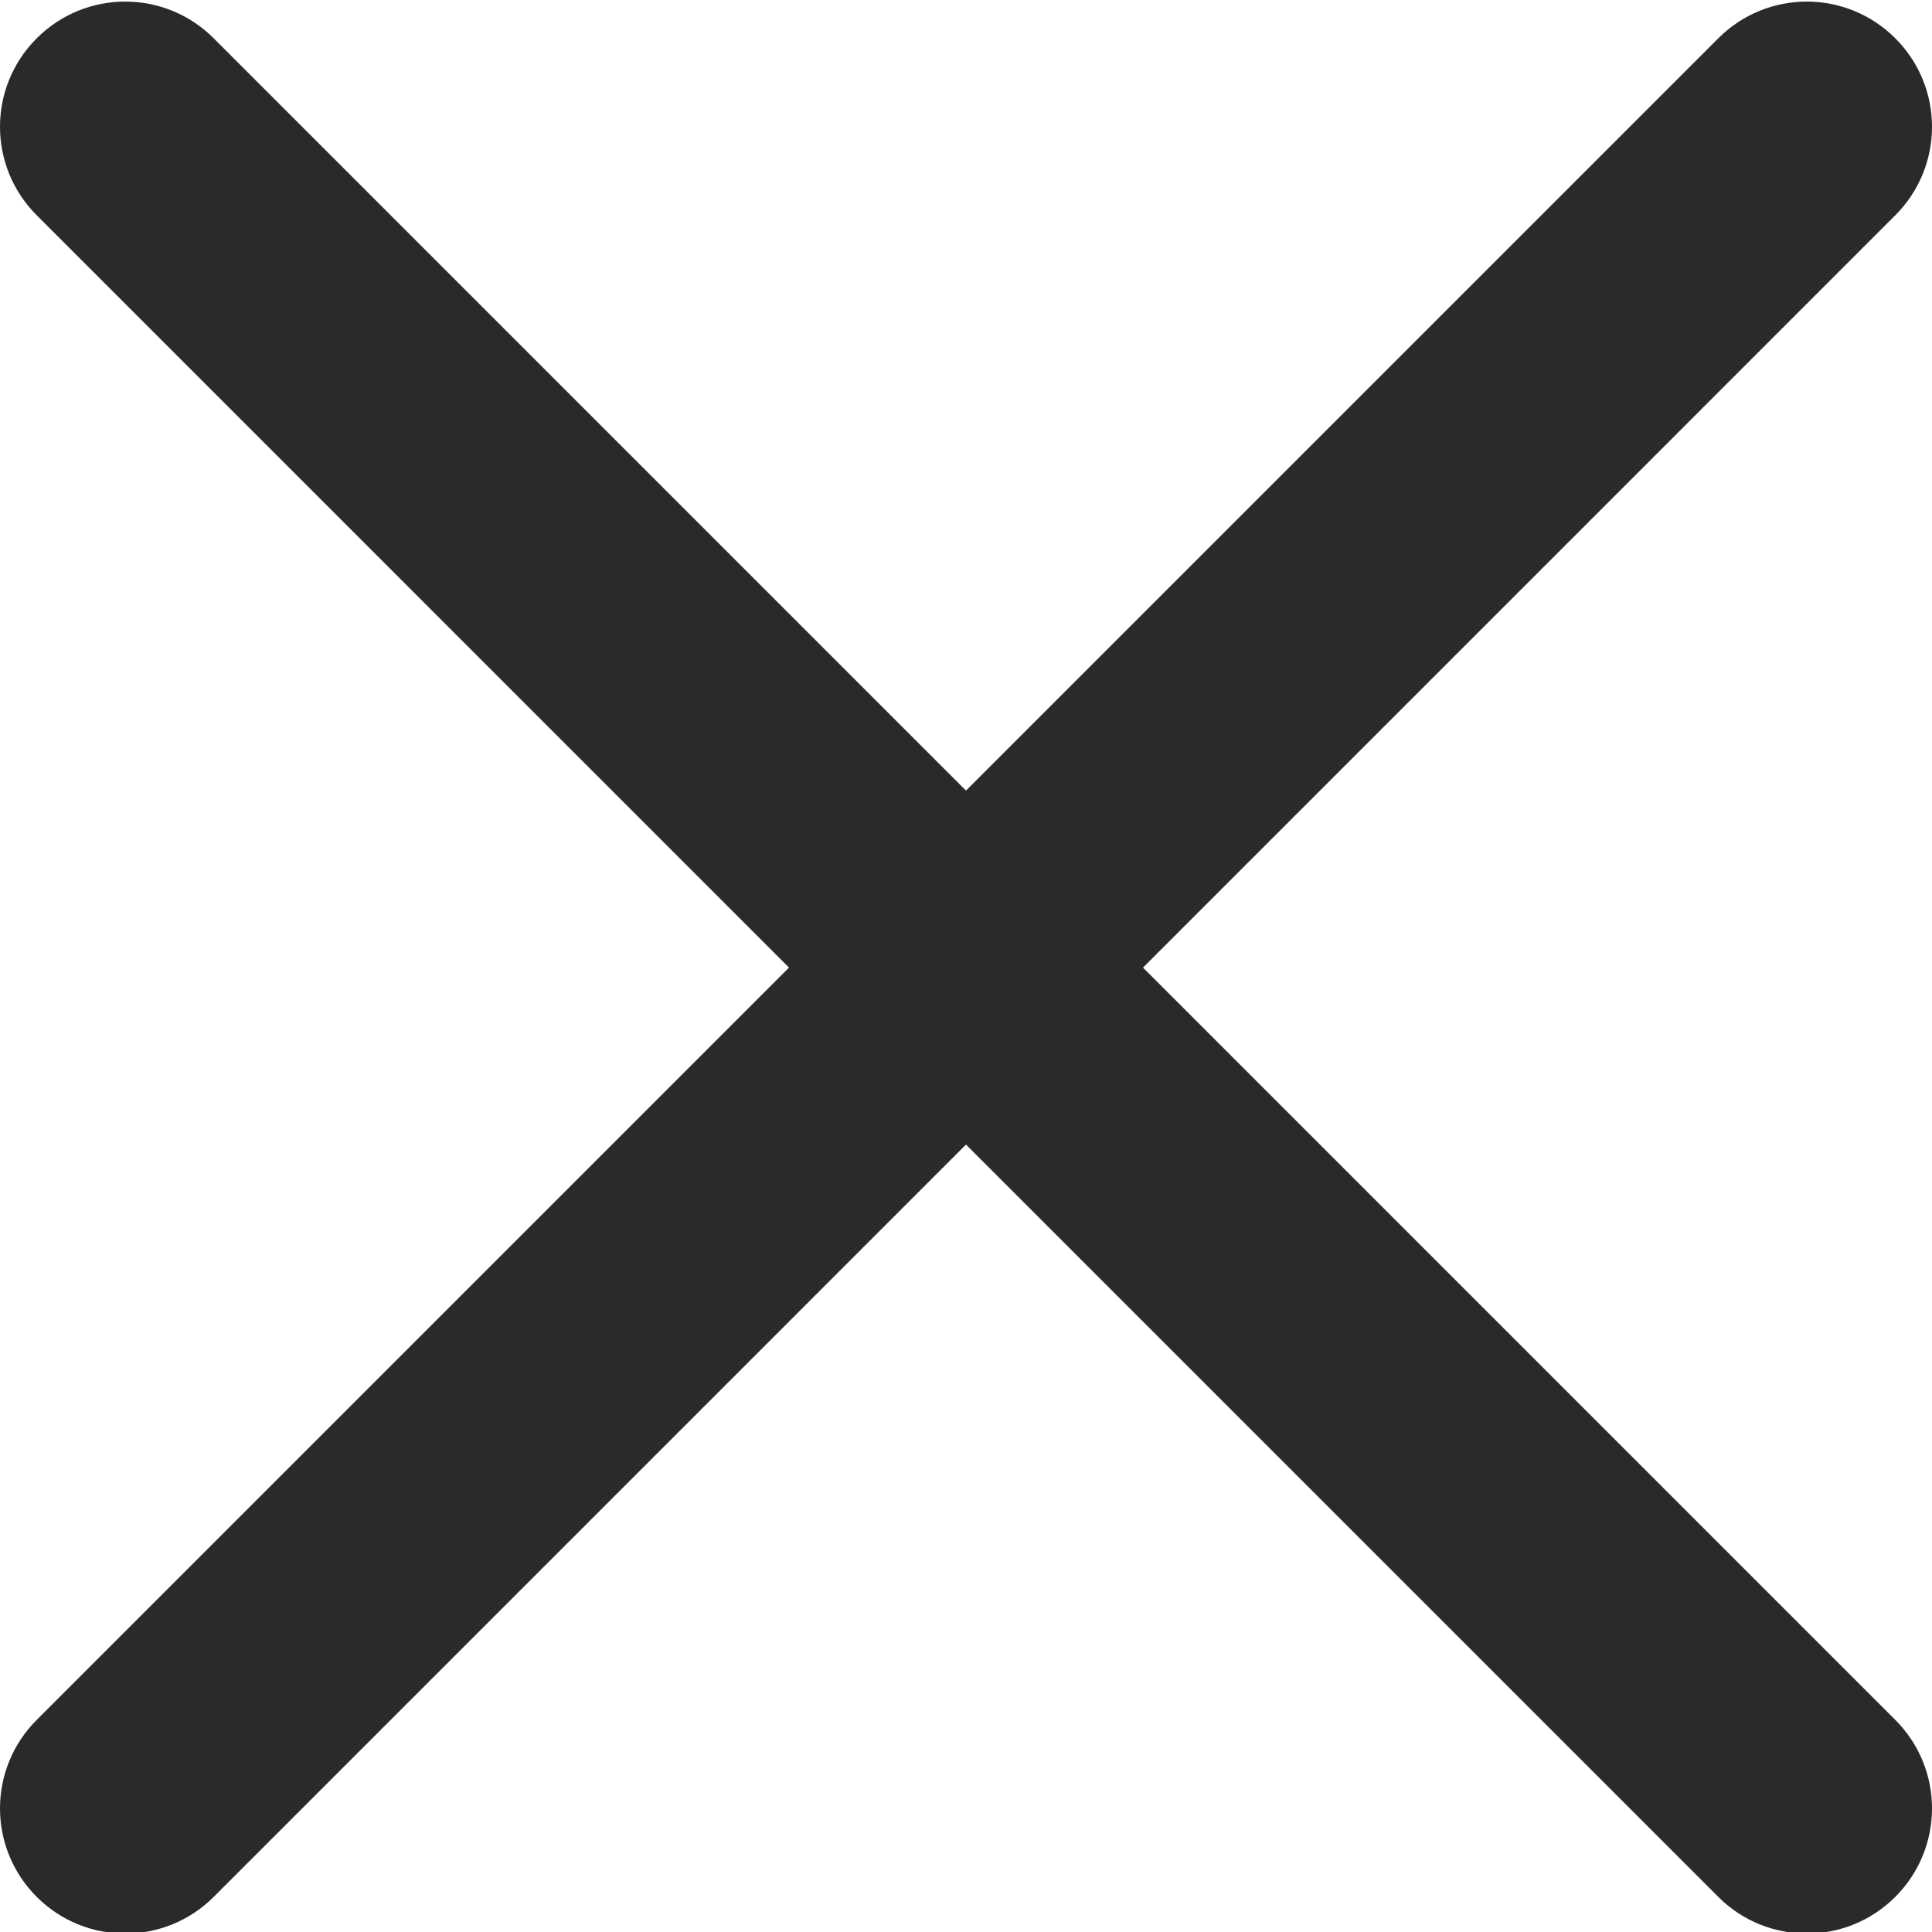
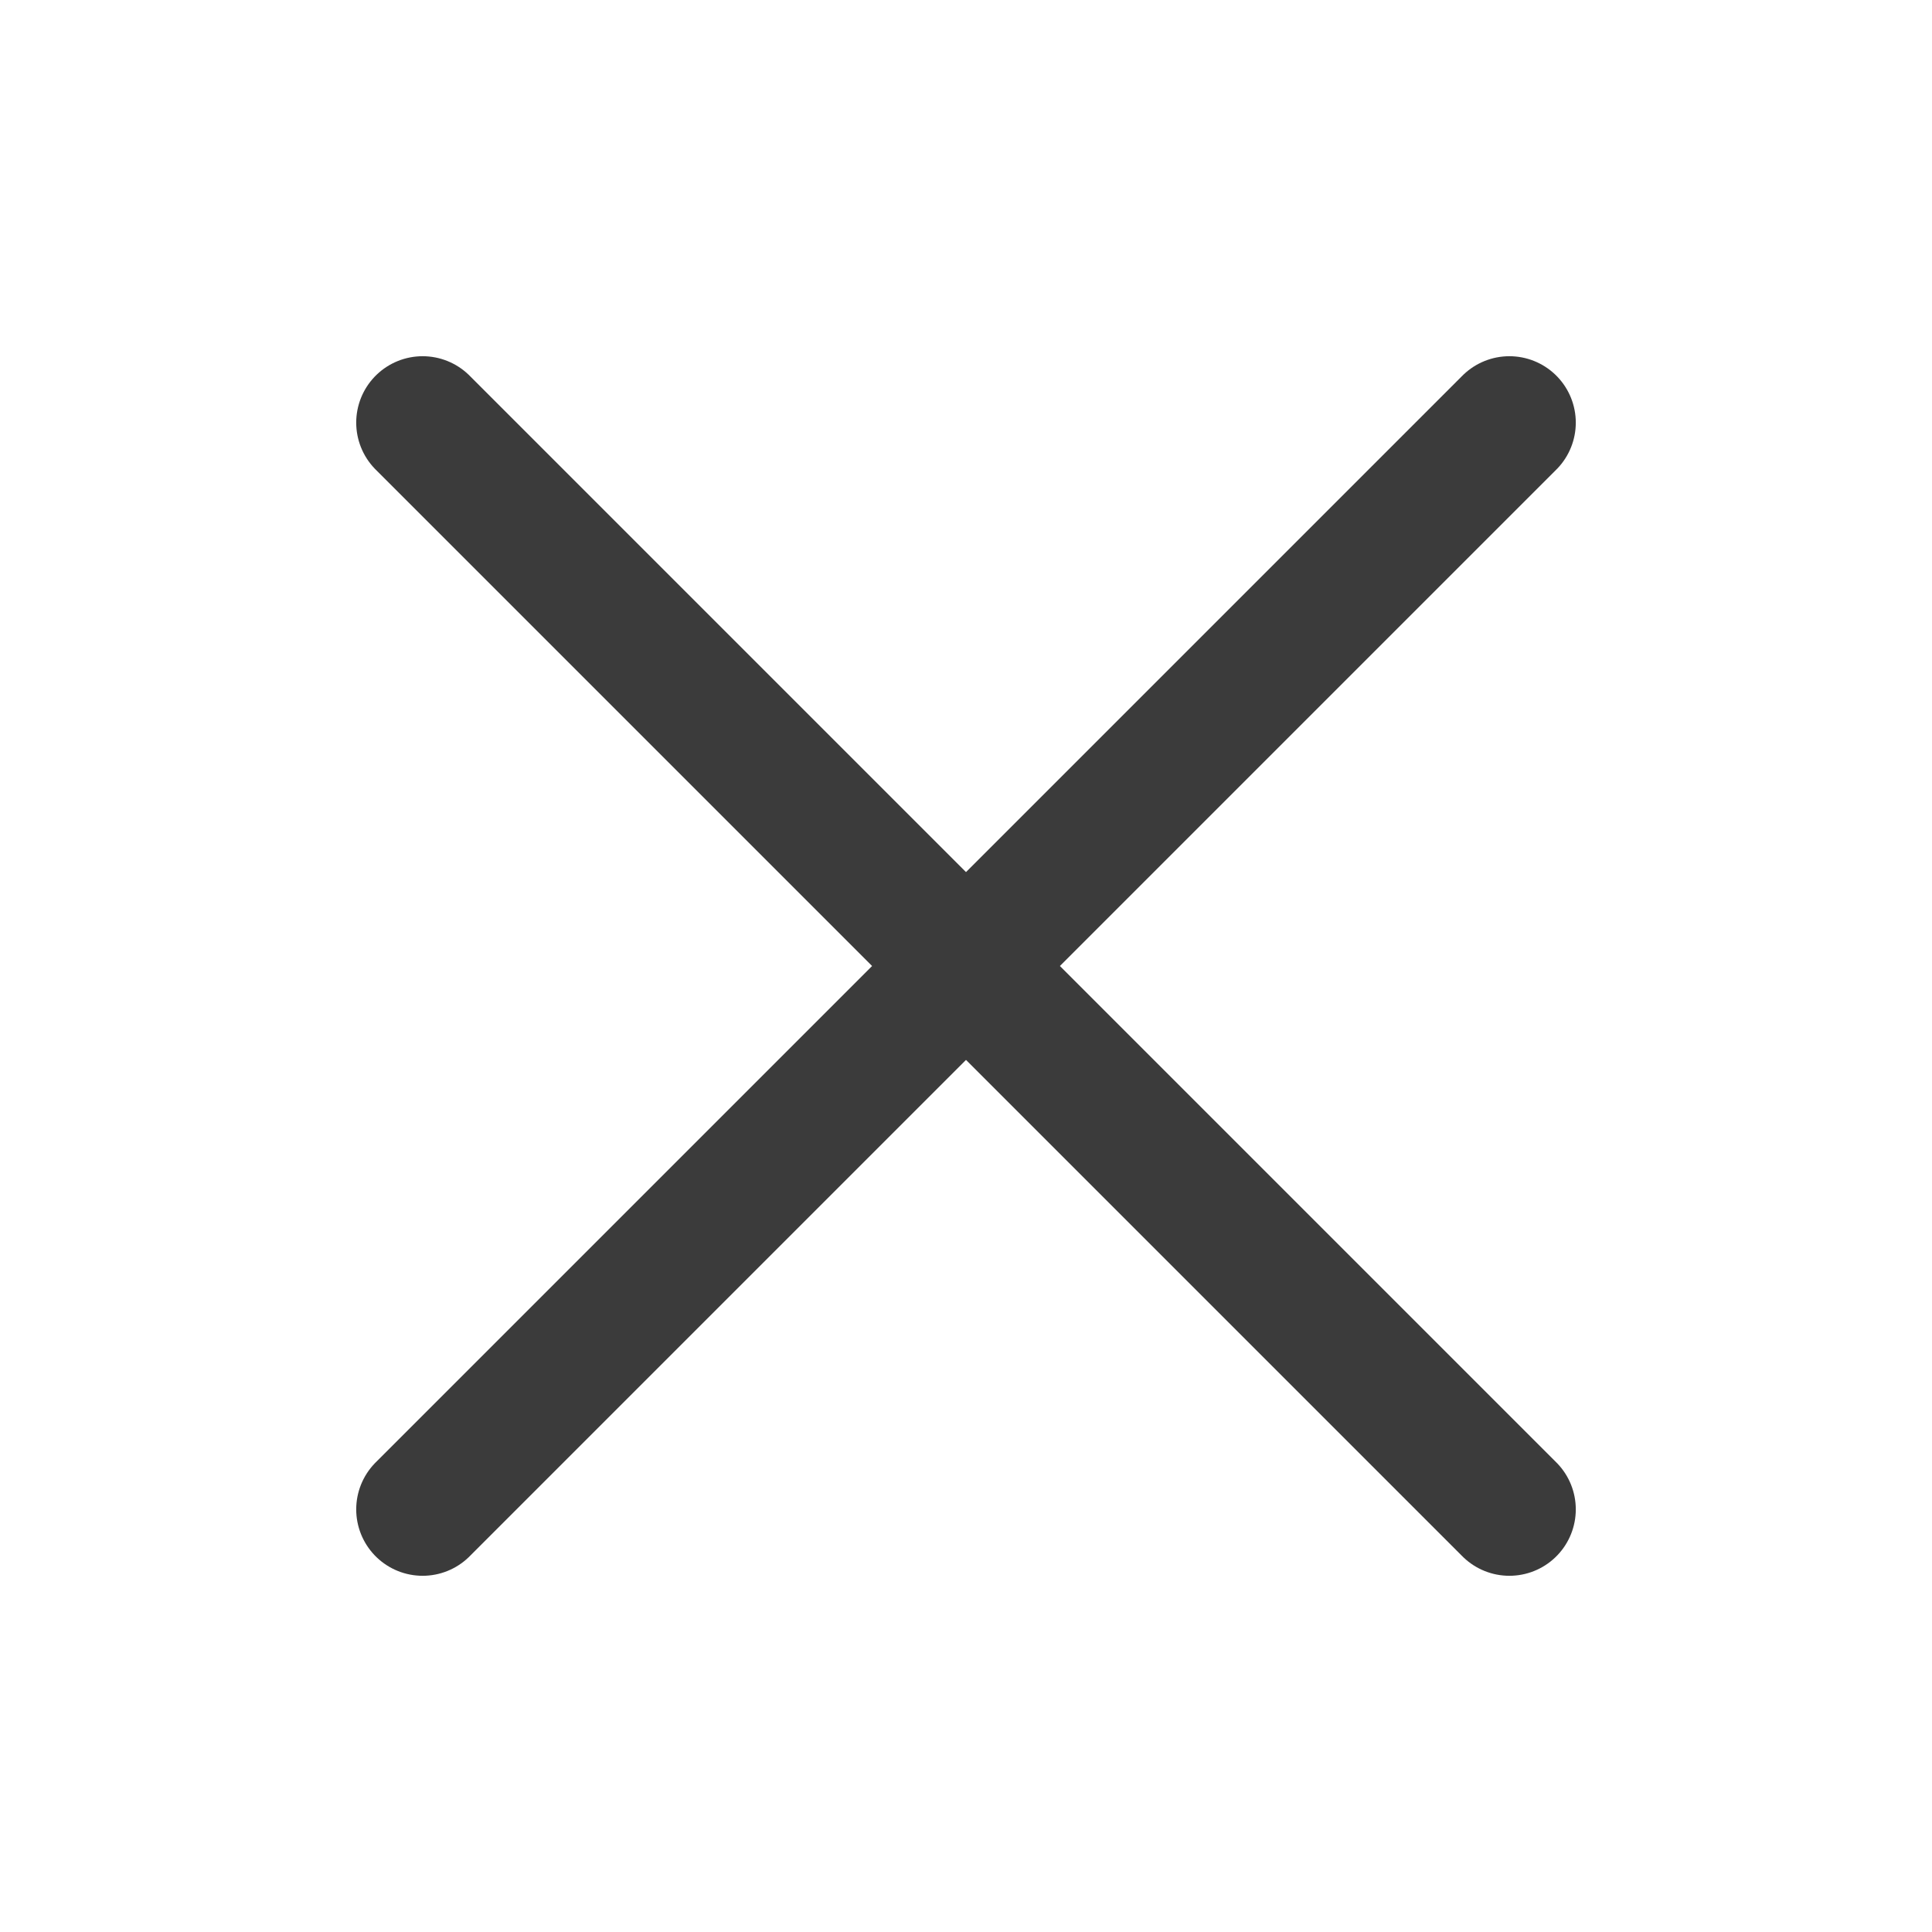
- <svg xmlns="http://www.w3.org/2000/svg" height="512px" viewBox="0 0 329.269 329" width="512px">
-   <g>
-     <path d="m194.801 164.77 128.211-128.215c8.344-8.34 8.344-21.824 0-30.164-8.34-8.34-21.824-8.34-30.164 0l-128.215 128.215-128.211-128.215c-8.344-8.34-21.824-8.34-30.164 0-8.344 8.34-8.344 21.824 0 30.164l128.211 128.215-128.211 128.215c-8.344 8.34-8.344 21.824 0 30.164 4.156 4.16 9.621 6.25 15.082 6.25 5.461 0 10.922-2.09 15.082-6.25l128.211-128.215 128.215 128.215c4.16 4.16 9.621 6.25 15.082 6.25 5.461 0 10.922-2.09 15.082-6.25 8.344-8.34 8.344-21.824 0-30.164zm0 0" data-original="#000000" class="active-path" data-old_color="#000000" fill="#2A2A2A" />
-   </g>
+ <svg xmlns="http://www.w3.org/2000/svg" width="16" height="16" viewBox="0 0 16 16">
+   <path d="M3.5 3.5L12.5 12.5M12.5 3.5L3.5 12.5" fill="none" stroke="#3b3b3b" stroke-width="1.1" stroke-linecap="round" />
</svg>
